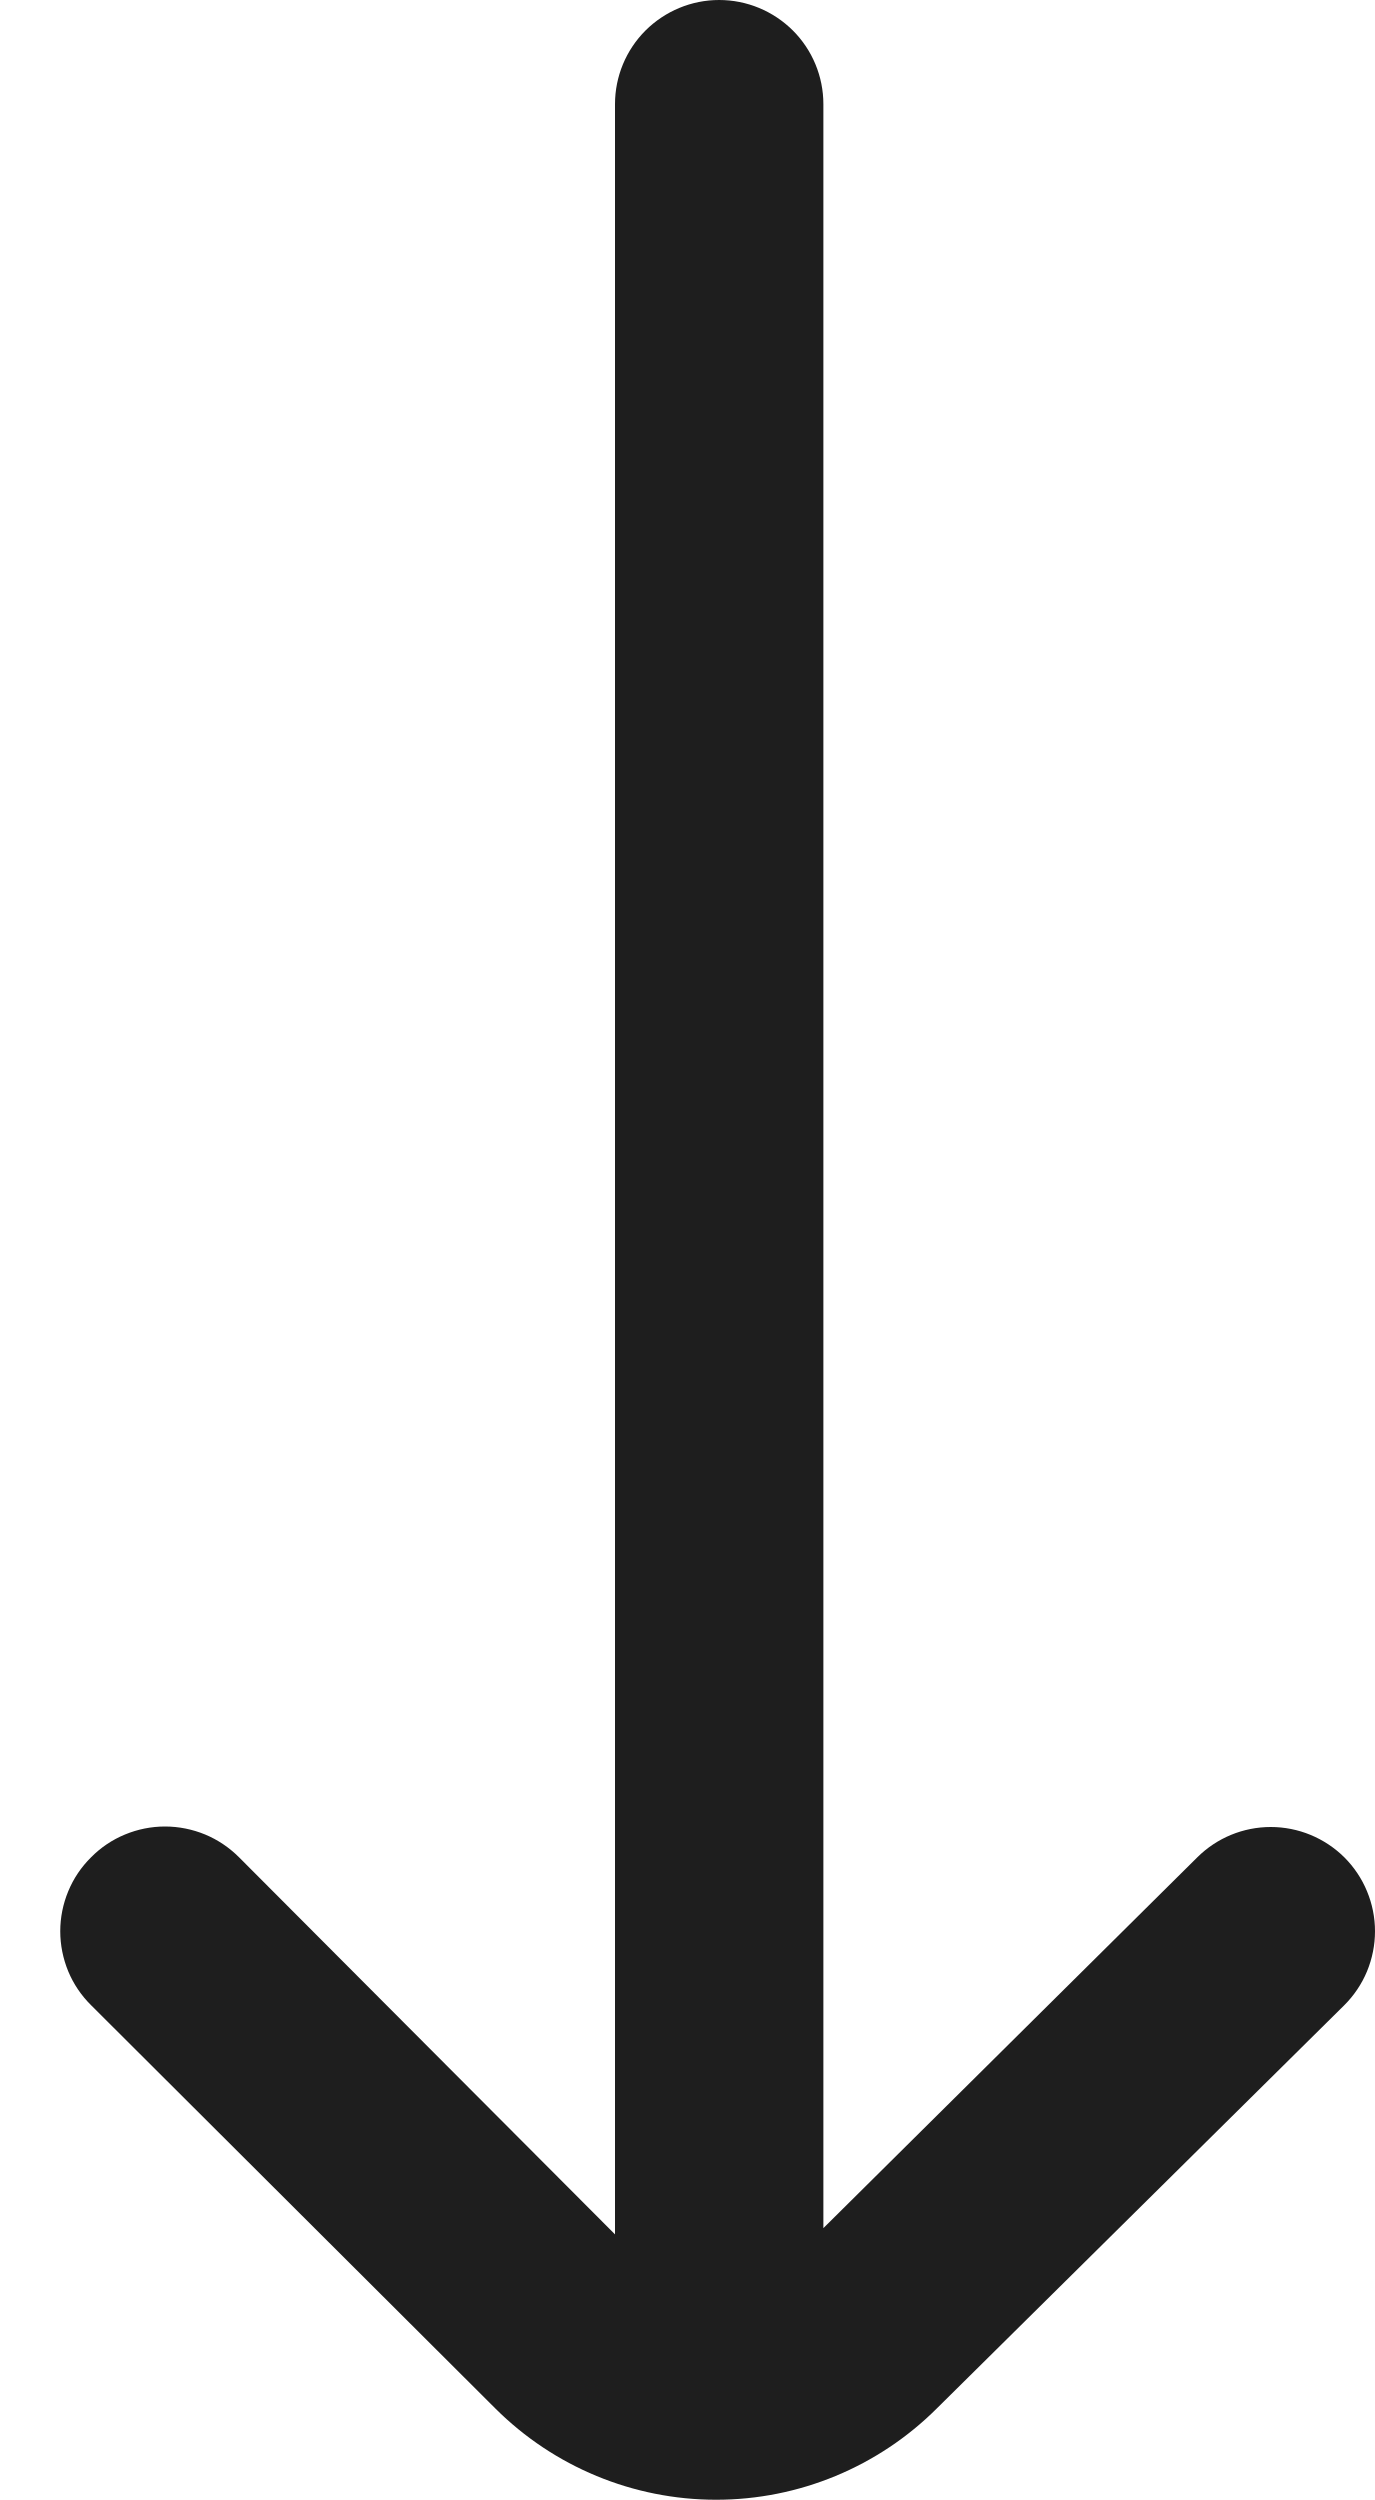
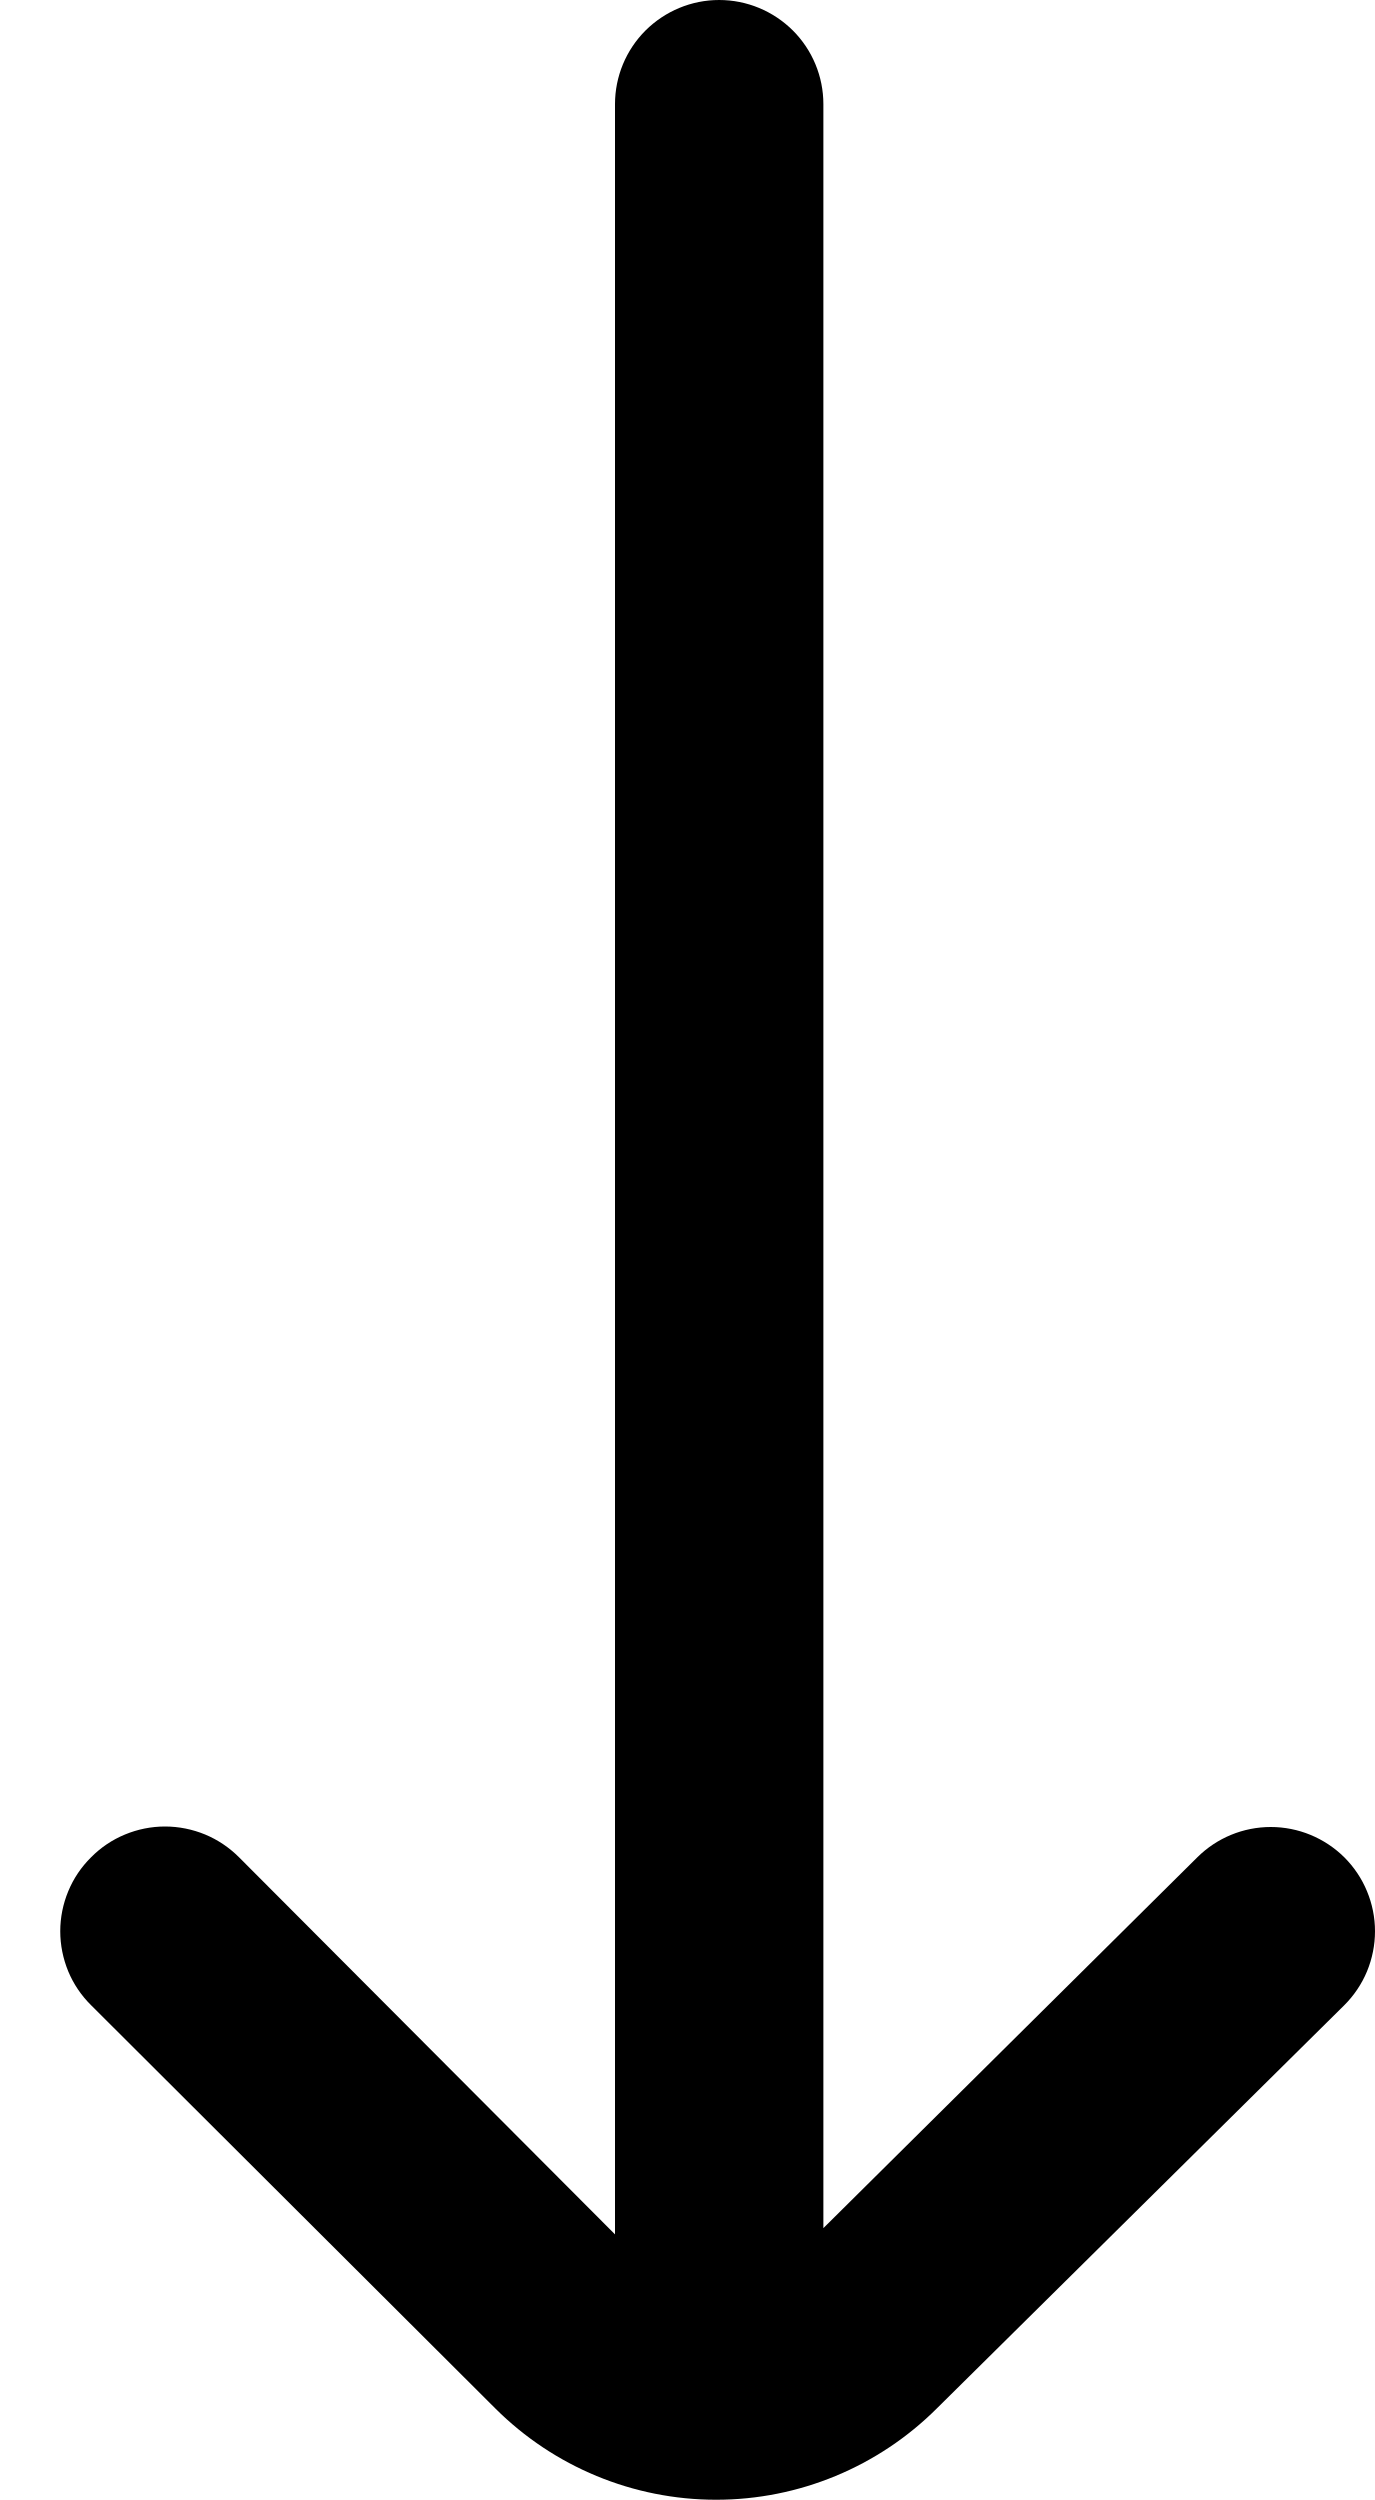
<svg xmlns="http://www.w3.org/2000/svg" width="11" height="20" viewBox="0 0 11 20" fill="none">
-   <path d="M7.495 19.267L10.754 16.042C10.832 15.964 10.894 15.872 10.936 15.771C10.978 15.669 11 15.56 11 15.45C11 15.34 10.978 15.231 10.936 15.13C10.894 15.028 10.832 14.936 10.754 14.858C10.597 14.703 10.386 14.616 10.166 14.616C9.946 14.616 9.735 14.703 9.579 14.858L6.587 17.825L6.587 0.833C6.587 0.612 6.499 0.4 6.343 0.244C6.186 0.088 5.975 -2.19671e-07 5.753 -2.29332e-07C5.532 -2.38993e-07 5.321 0.088 5.164 0.244C5.008 0.4 4.92 0.612 4.92 0.833L4.92 17.875L1.912 14.858C1.834 14.78 1.742 14.718 1.641 14.676C1.539 14.634 1.43 14.612 1.32 14.612C1.21 14.612 1.101 14.634 1 14.676C0.898 14.718 0.806 14.78 0.729 14.858C0.65 14.936 0.588 15.028 0.546 15.13C0.504 15.231 0.482 15.34 0.482 15.45C0.482 15.56 0.504 15.669 0.546 15.771C0.588 15.872 0.65 15.964 0.729 16.042L3.962 19.267C4.431 19.735 5.066 19.998 5.729 19.998C6.391 19.998 7.026 19.735 7.495 19.267Z" fill="#1E1E1E" />
+   <path d="M7.495 19.267L10.754 16.042C10.832 15.964 10.894 15.872 10.936 15.771C10.978 15.669 11 15.56 11 15.45C11 15.34 10.978 15.231 10.936 15.13C10.894 15.028 10.832 14.936 10.754 14.858C10.597 14.703 10.386 14.616 10.166 14.616C9.946 14.616 9.735 14.703 9.579 14.858L6.587 17.825L6.587 0.833C6.587 0.612 6.499 0.4 6.343 0.244C6.186 0.088 5.975 -2.19671e-07 5.753 -2.29332e-07C5.532 -2.38993e-07 5.321 0.088 5.164 0.244C5.008 0.4 4.92 0.612 4.92 0.833L4.92 17.875L1.912 14.858C1.834 14.78 1.742 14.718 1.641 14.676C1.539 14.634 1.43 14.612 1.32 14.612C1.21 14.612 1.101 14.634 1 14.676C0.898 14.718 0.806 14.78 0.729 14.858C0.65 14.936 0.588 15.028 0.546 15.13C0.504 15.231 0.482 15.34 0.482 15.45C0.482 15.56 0.504 15.669 0.546 15.771C0.588 15.872 0.65 15.964 0.729 16.042L3.962 19.267C4.431 19.735 5.066 19.998 5.729 19.998C6.391 19.998 7.026 19.735 7.495 19.267Z" fill="currentColor" />
</svg>
